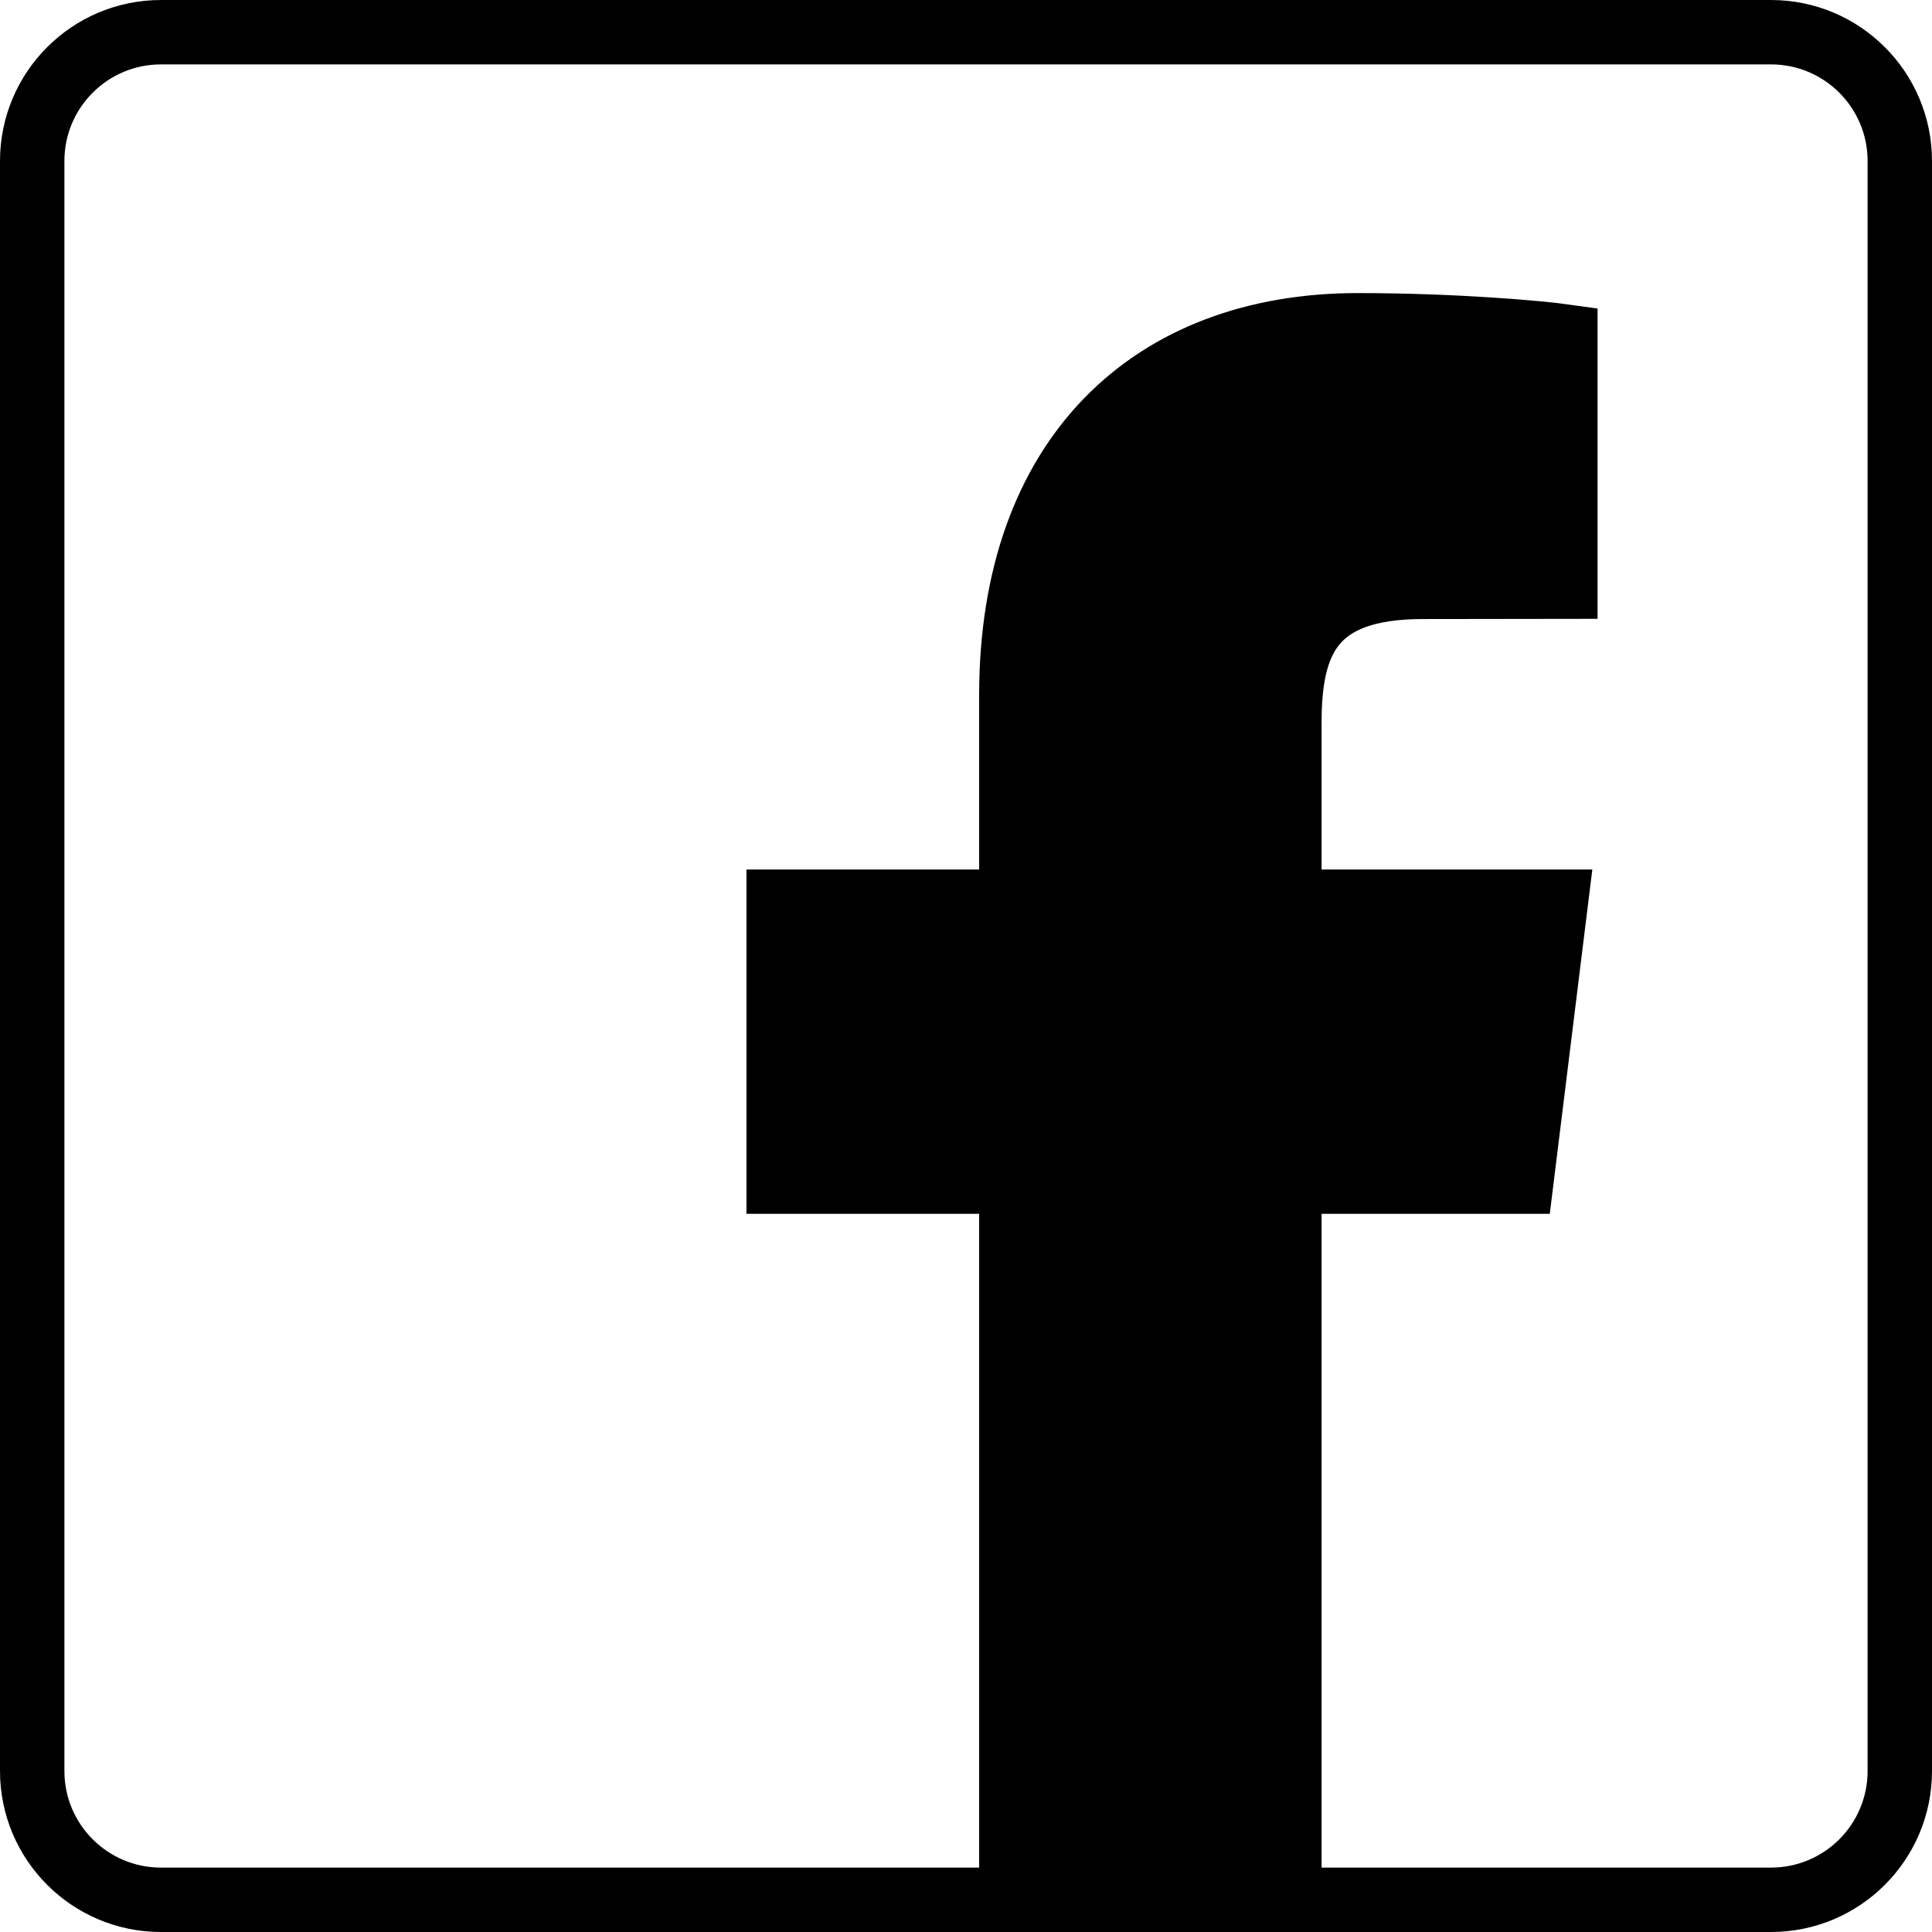
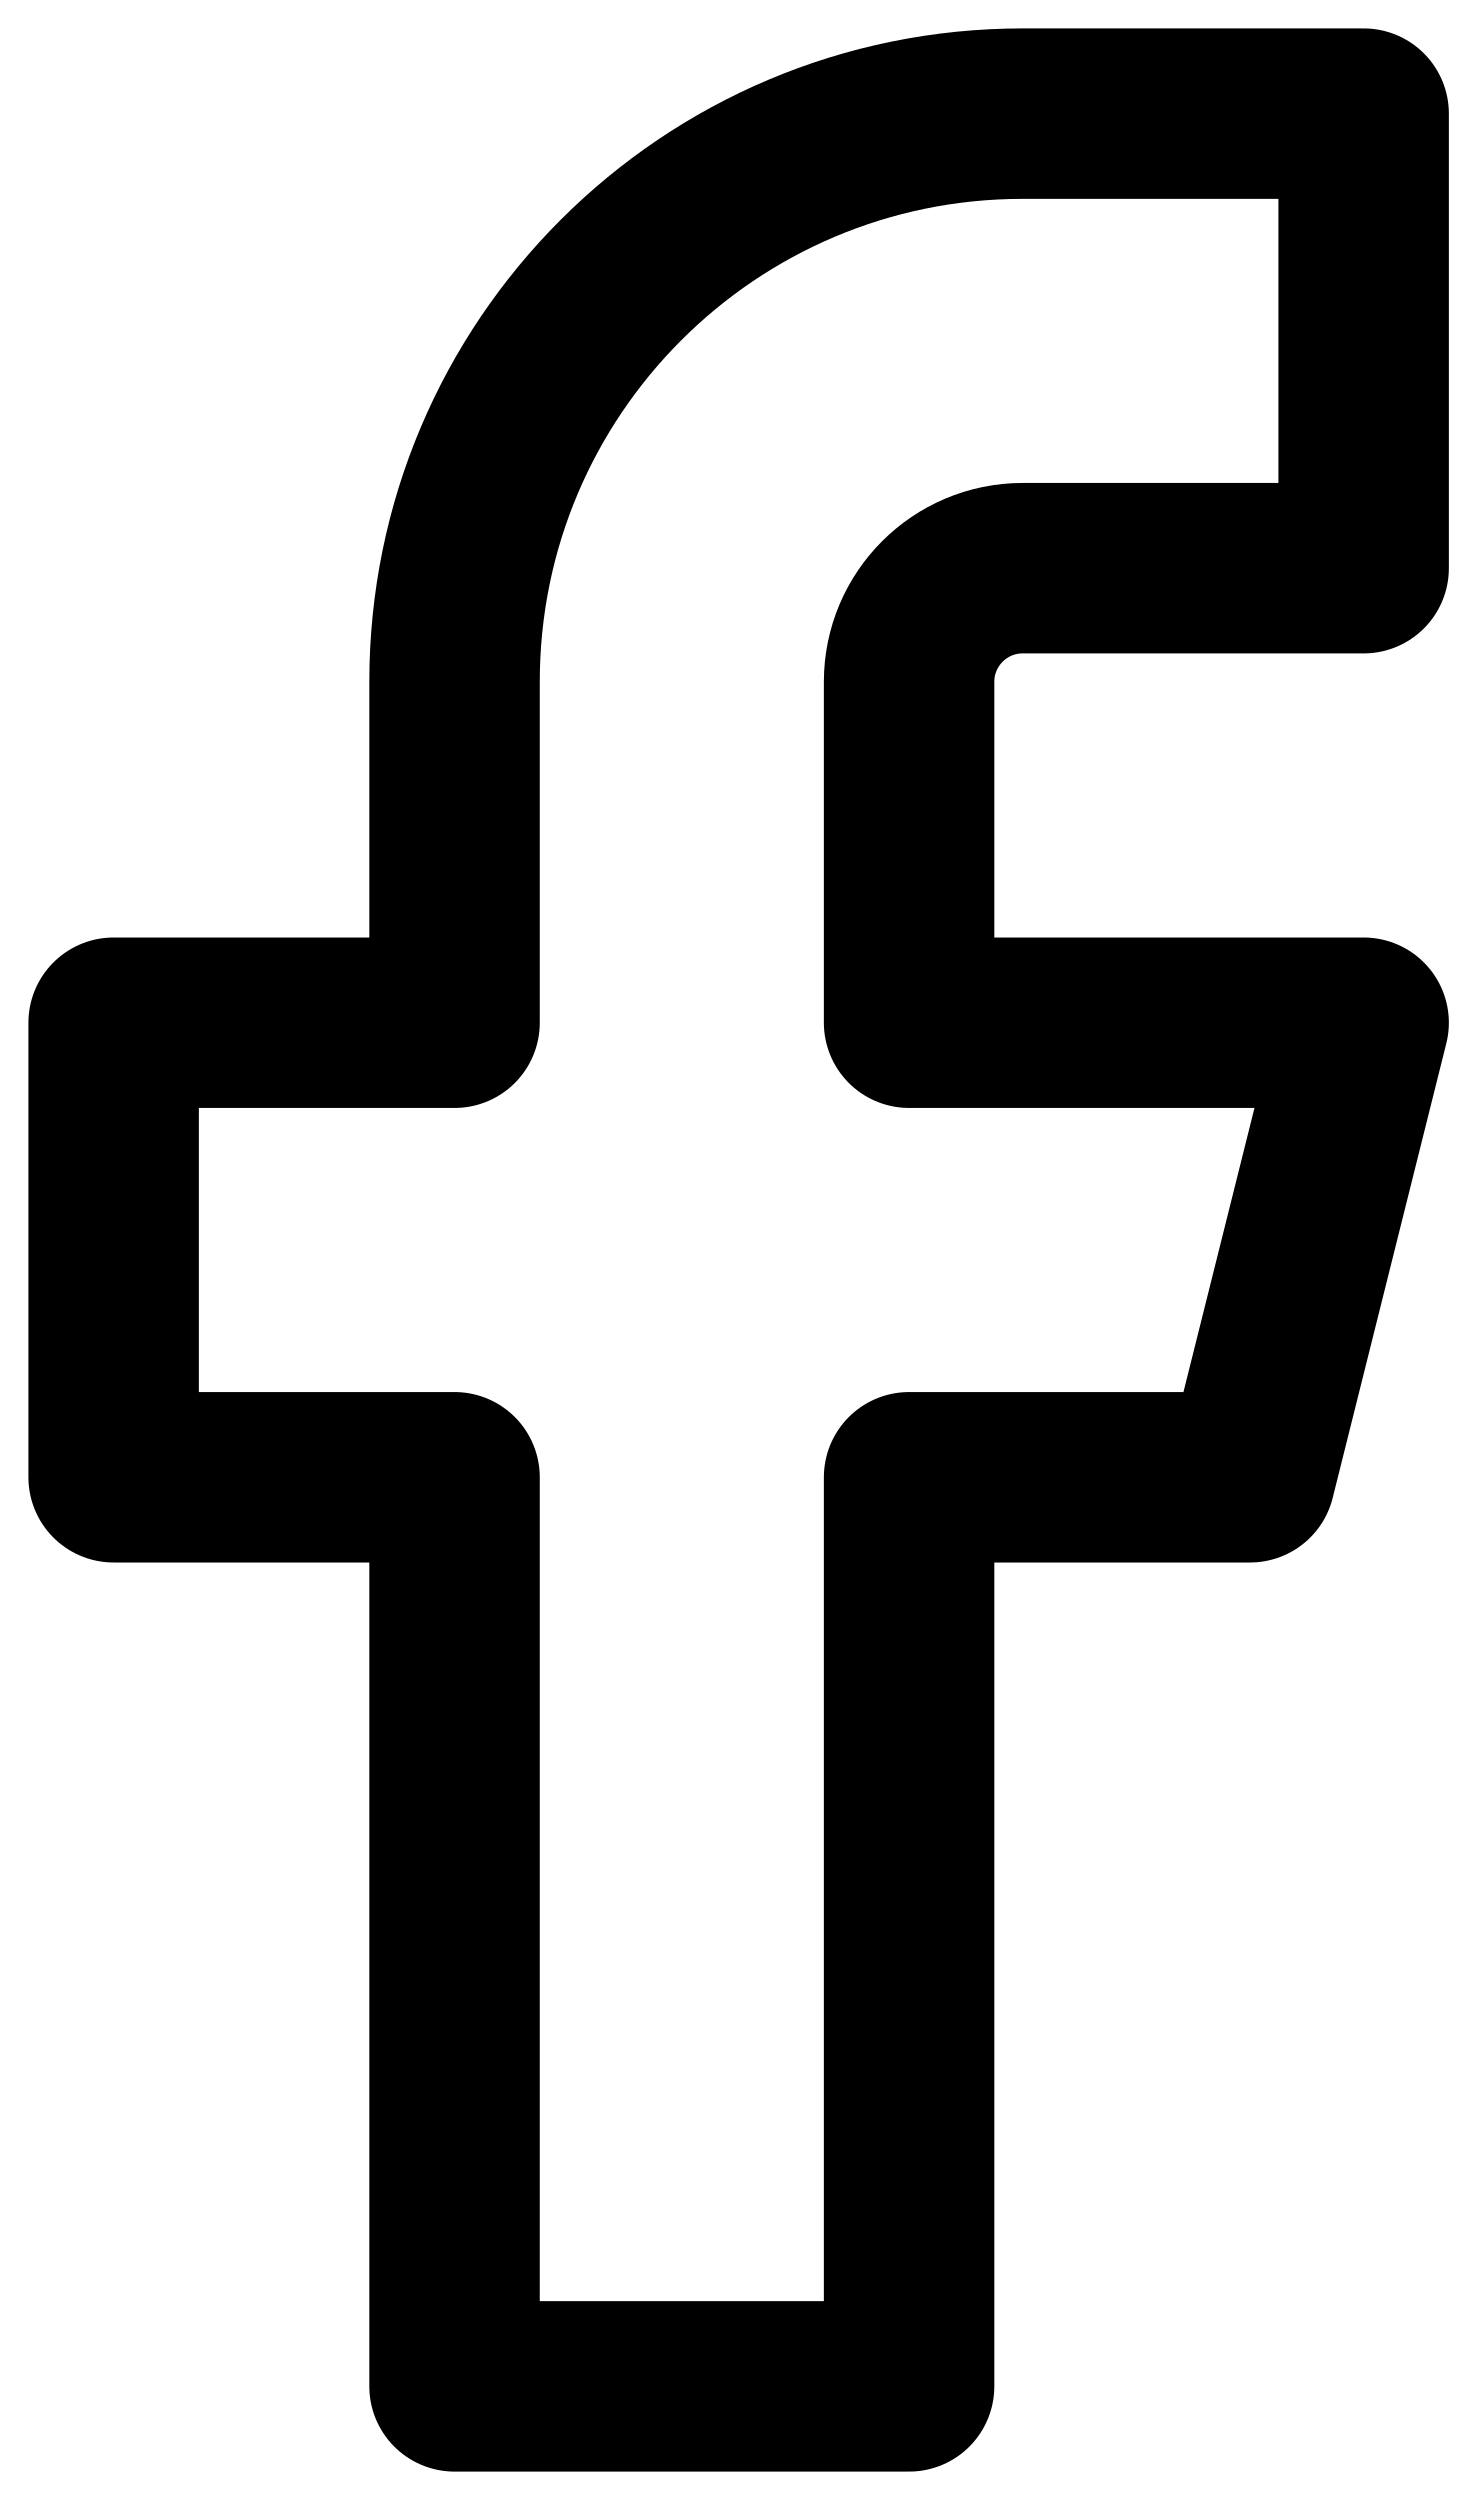
- <svg xmlns="http://www.w3.org/2000/svg" width="60px" height="60px" viewBox="0 0 60 60" version="1.1">
-   <g id="Page-1" stroke="none" stroke-width="1" fill="none" fill-rule="evenodd">
-     <g id="iconfinder_Social-01-Facebook-Outline_1243572" transform="translate(1, 1)" stroke="#000000" stroke-width="2">
-       <path d="M39.043,58 L39.043,35.696 L46.246,35.696 L47.32,27.003 L39.043,27.003 L39.043,21.454 C39.043,18.94 39.713,17.225 43.187,17.225 L47.614,17.219 L47.614,9.45 C46.847,9.342 44.22,9.102 41.161,9.102 C34.778,9.102 30.408,13.157 30.408,20.596 L30.408,27.003 L23.182,27.003 L23.182,35.696 L30.408,35.696 L30.408,58 L39.043,58 L39.043,58 Z" id="Stroke-1" fill="#000000" />
-       <path d="M54,58 L4,58 C1.791,58 0,56.209 0,54 L0,4 C0,1.791 1.791,0 4,0 L54,0 C56.209,0 58,1.791 58,4 L58,54 C58,56.209 56.209,58 54,58 L54,58 Z" id="Stroke-99" stroke-linejoin="round" />
-     </g>
-   </g>
+ <svg xmlns="http://www.w3.org/2000/svg" width="13" height="22" viewBox="0 0 13 22">
+   <path fill="none" fill-rule="evenodd" stroke="#000" stroke-linecap="round" stroke-linejoin="round" stroke-width="1.5" d="M12 1H9a5 5 0 0 0-5 5v3H1v4h3v8h4v-8h3l1-4H8V6a1 1 0 0 1 1-1h3V1z" />
</svg>
